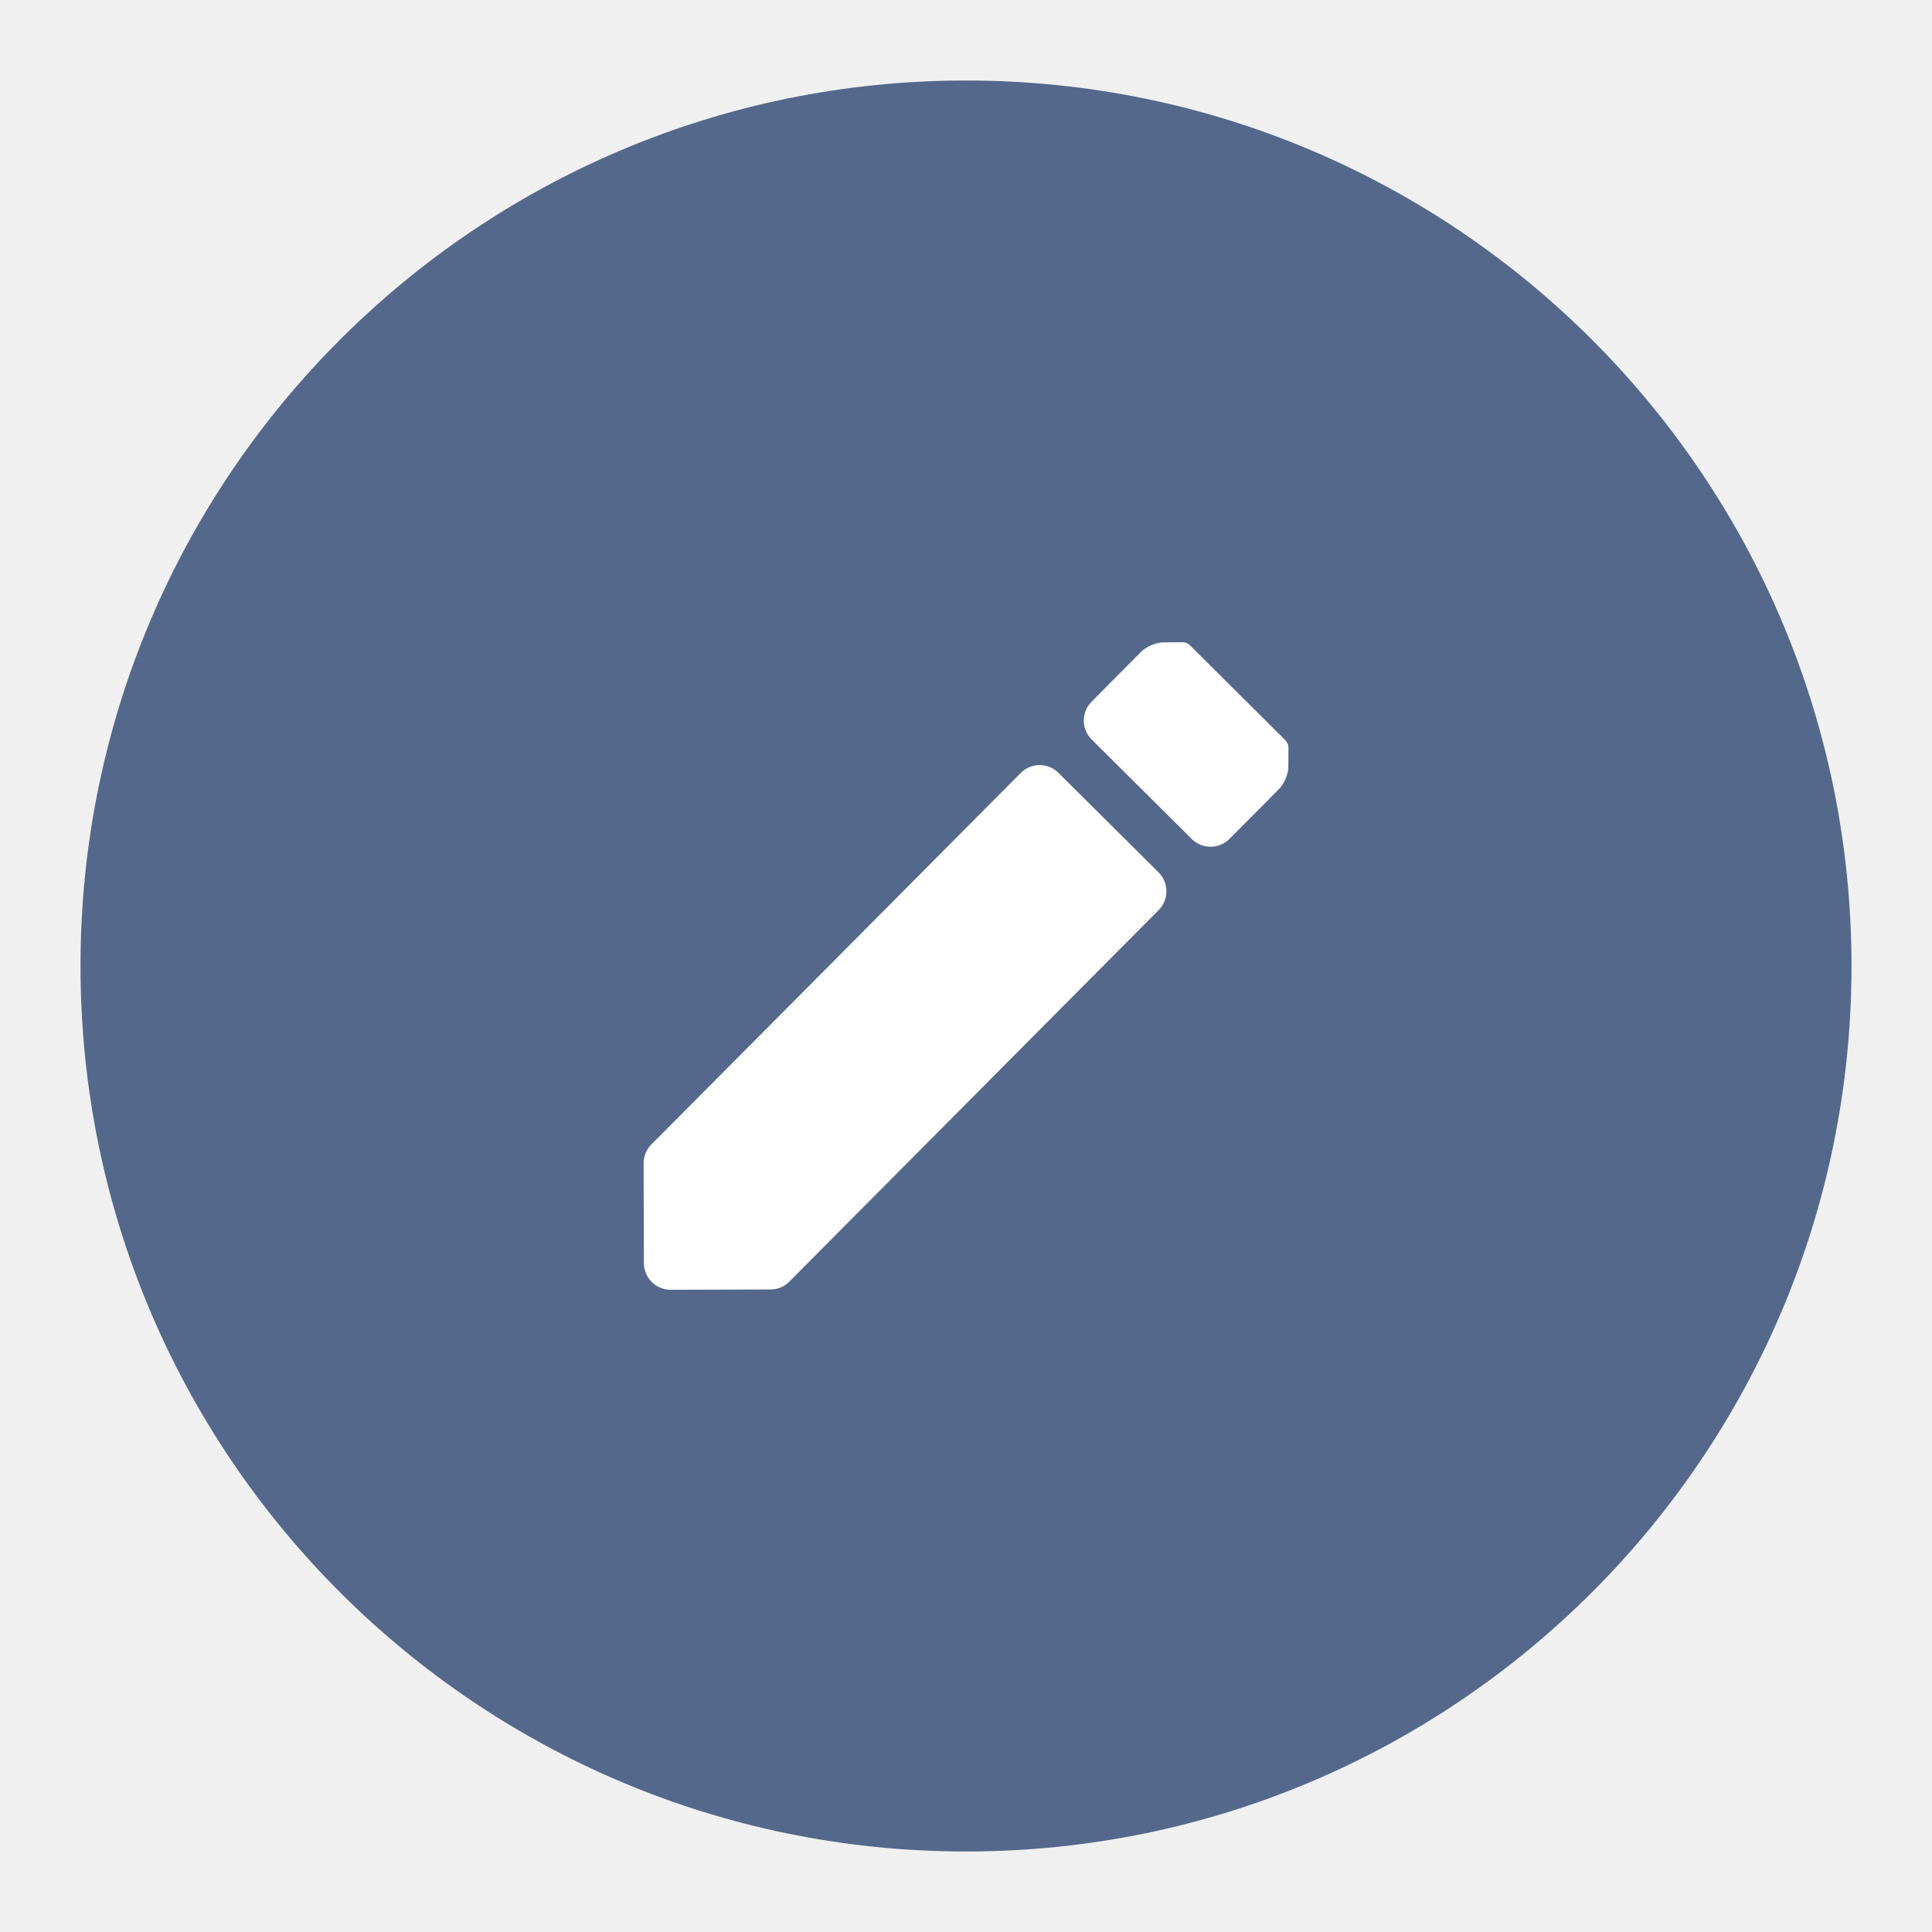
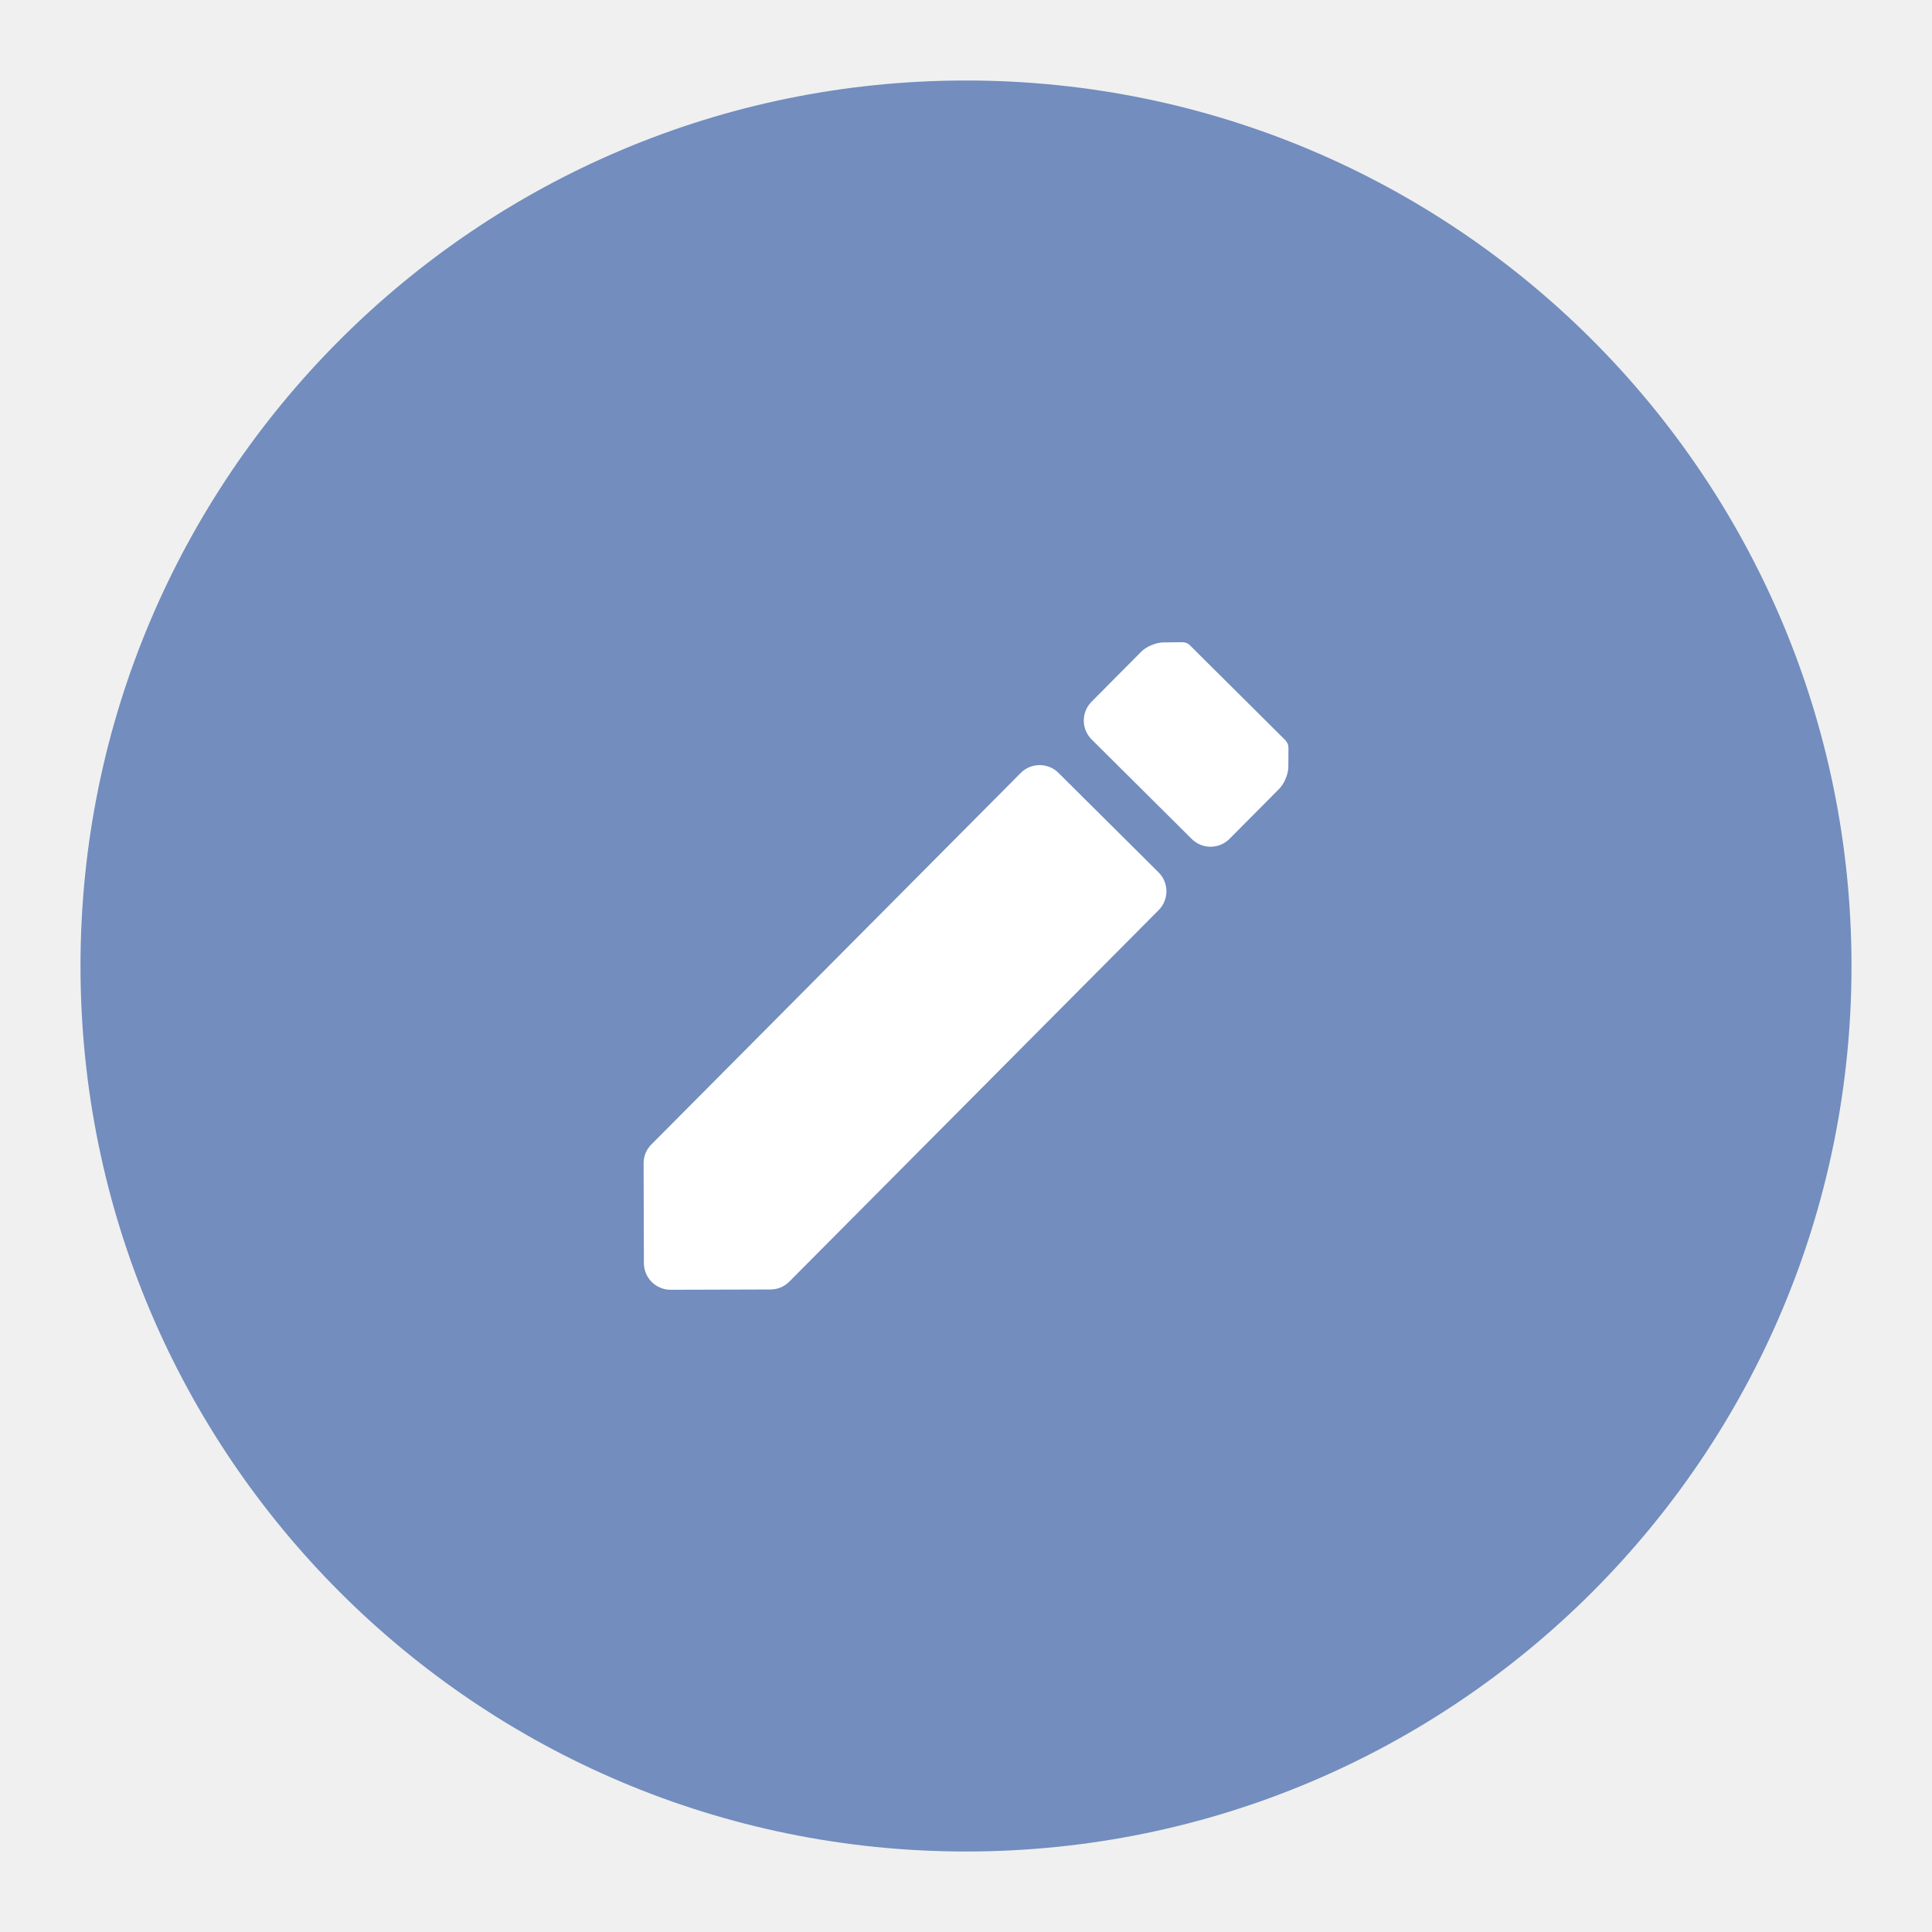
<svg xmlns="http://www.w3.org/2000/svg" width="192" height="192" version="1.1" viewBox="0 0 192 192">
  <circle cx="96" cy="96" r="88" display="none" fill="none" stroke="#b1b5bd" />
-   <circle cx="96" cy="96" r="88" fill="#54688c" stroke-width="0" />
+   <circle cx="96" cy="96" r="88" fill="#728dbe" stroke-width="0" />
  <path d="m110.06 68.143c-4e-3 4e-3 -7e-3 8e-3 -0.01 0.012l-1.568 1.577c-1.039 1.045-1.034 2.723 0.011 3.761l9.936 9.879c1.045 1.039 2.722 1.034 3.761-0.011l4.181-4.205c9e-3 -9e-3 0.014-0.02 0.023-0.029l0.741-0.745c0.494-0.497 0.896-1.461 0.899-2.162l9e-3 -1.868c2e-3 -0.248-0.049-0.426-0.134-0.534-0.049-0.102-0.113-0.2-0.198-0.285l-9.466-9.411c-0.106-0.106-0.23-0.182-0.362-0.232-0.022-9e-3 -0.051-0.014-0.075-0.021-0.037-0.011-0.073-0.023-0.111-0.029-0.014-2e-3 -0.031-2e-3 -0.046-5e-3 -0.052-7e-3 -0.103-0.012-0.155-0.011-0.016-2.6e-4 -0.028-2e-3 -0.044-2e-3l-1.867 0.021c-0.701 8e-3 -1.663 0.414-2.158 0.911l-3.368 3.388zm-45.329 45.594c-0.26 0.261-0.454 0.562-0.584 0.882-0.125 0.309-0.183 0.639-0.186 0.967l4.52e-4 0.069 0.028 9.869c0.004 1.474 1.194 2.657 2.668 2.652l9.873-0.029 0.061-3.2e-4c0.33-7e-3 0.66-0.065 0.97-0.192 0.32-0.131 0.619-0.328 0.879-0.589l36.702-36.915c1.039-1.045 1.034-2.722-0.011-3.761l-9.937-9.879c-1.045-1.039-2.722-1.034-3.761 0.011l-36.702 36.915z" fill="#fff" fill-rule="evenodd" />
</svg>
